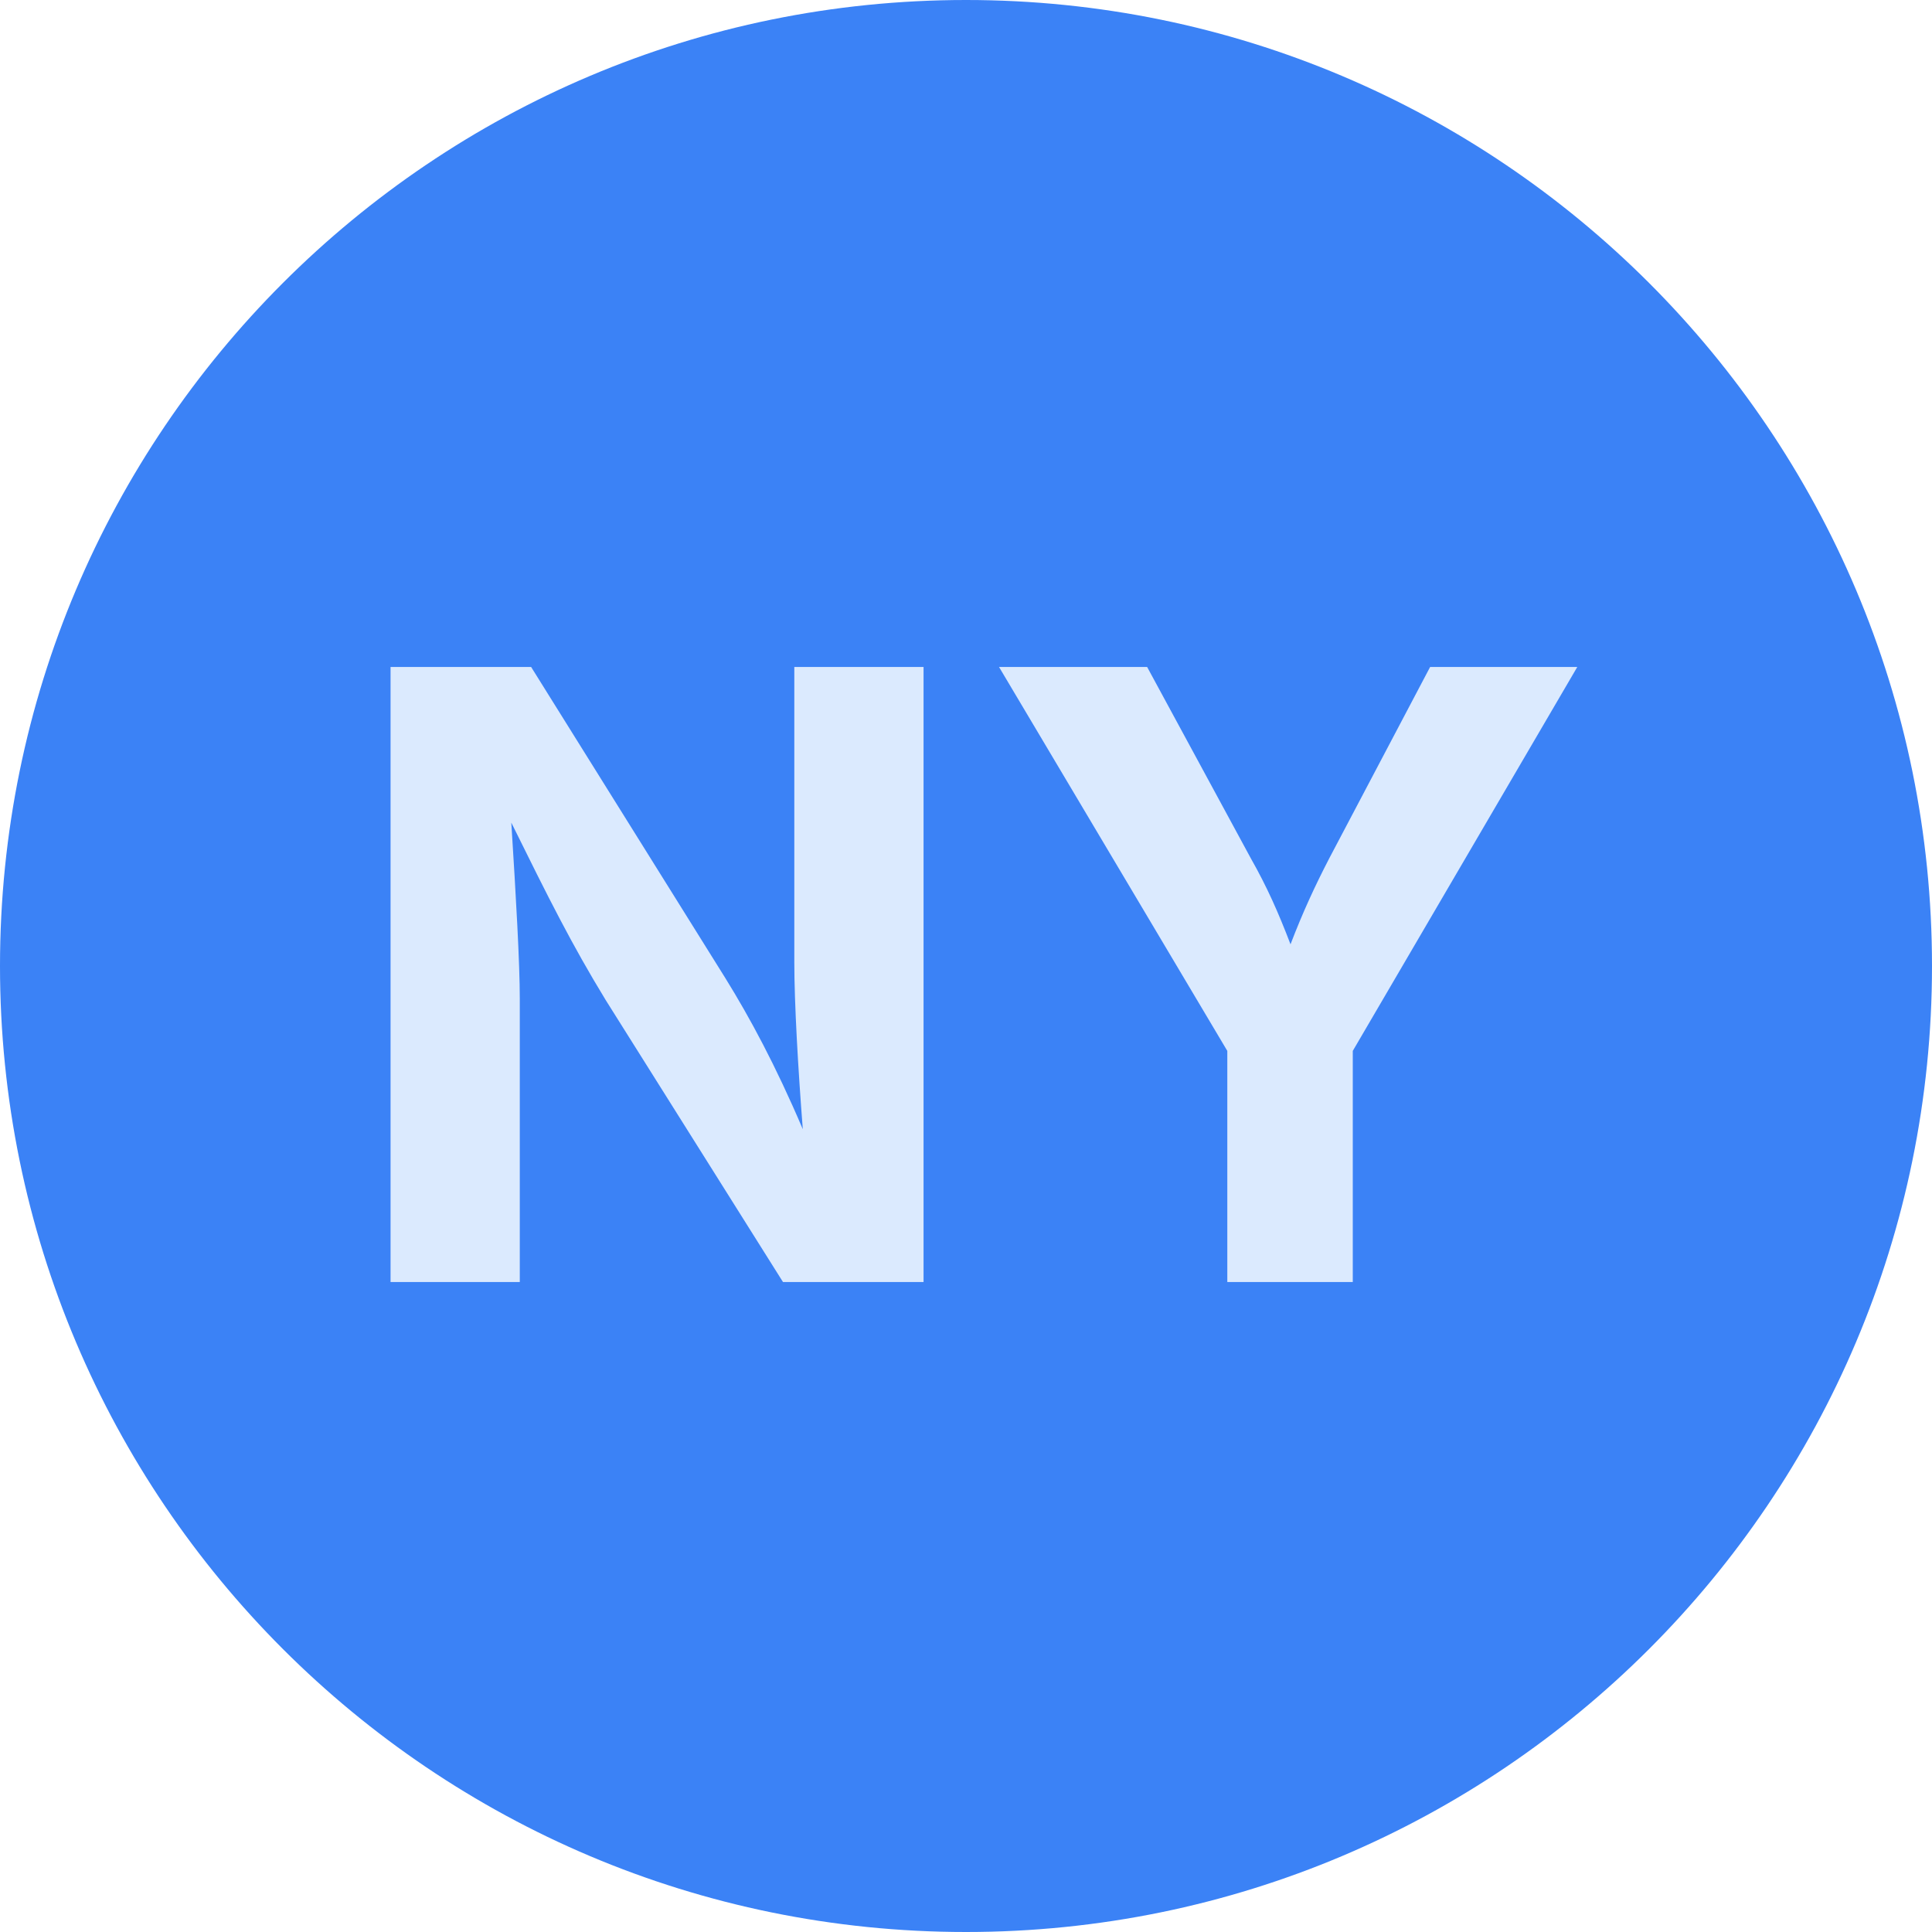
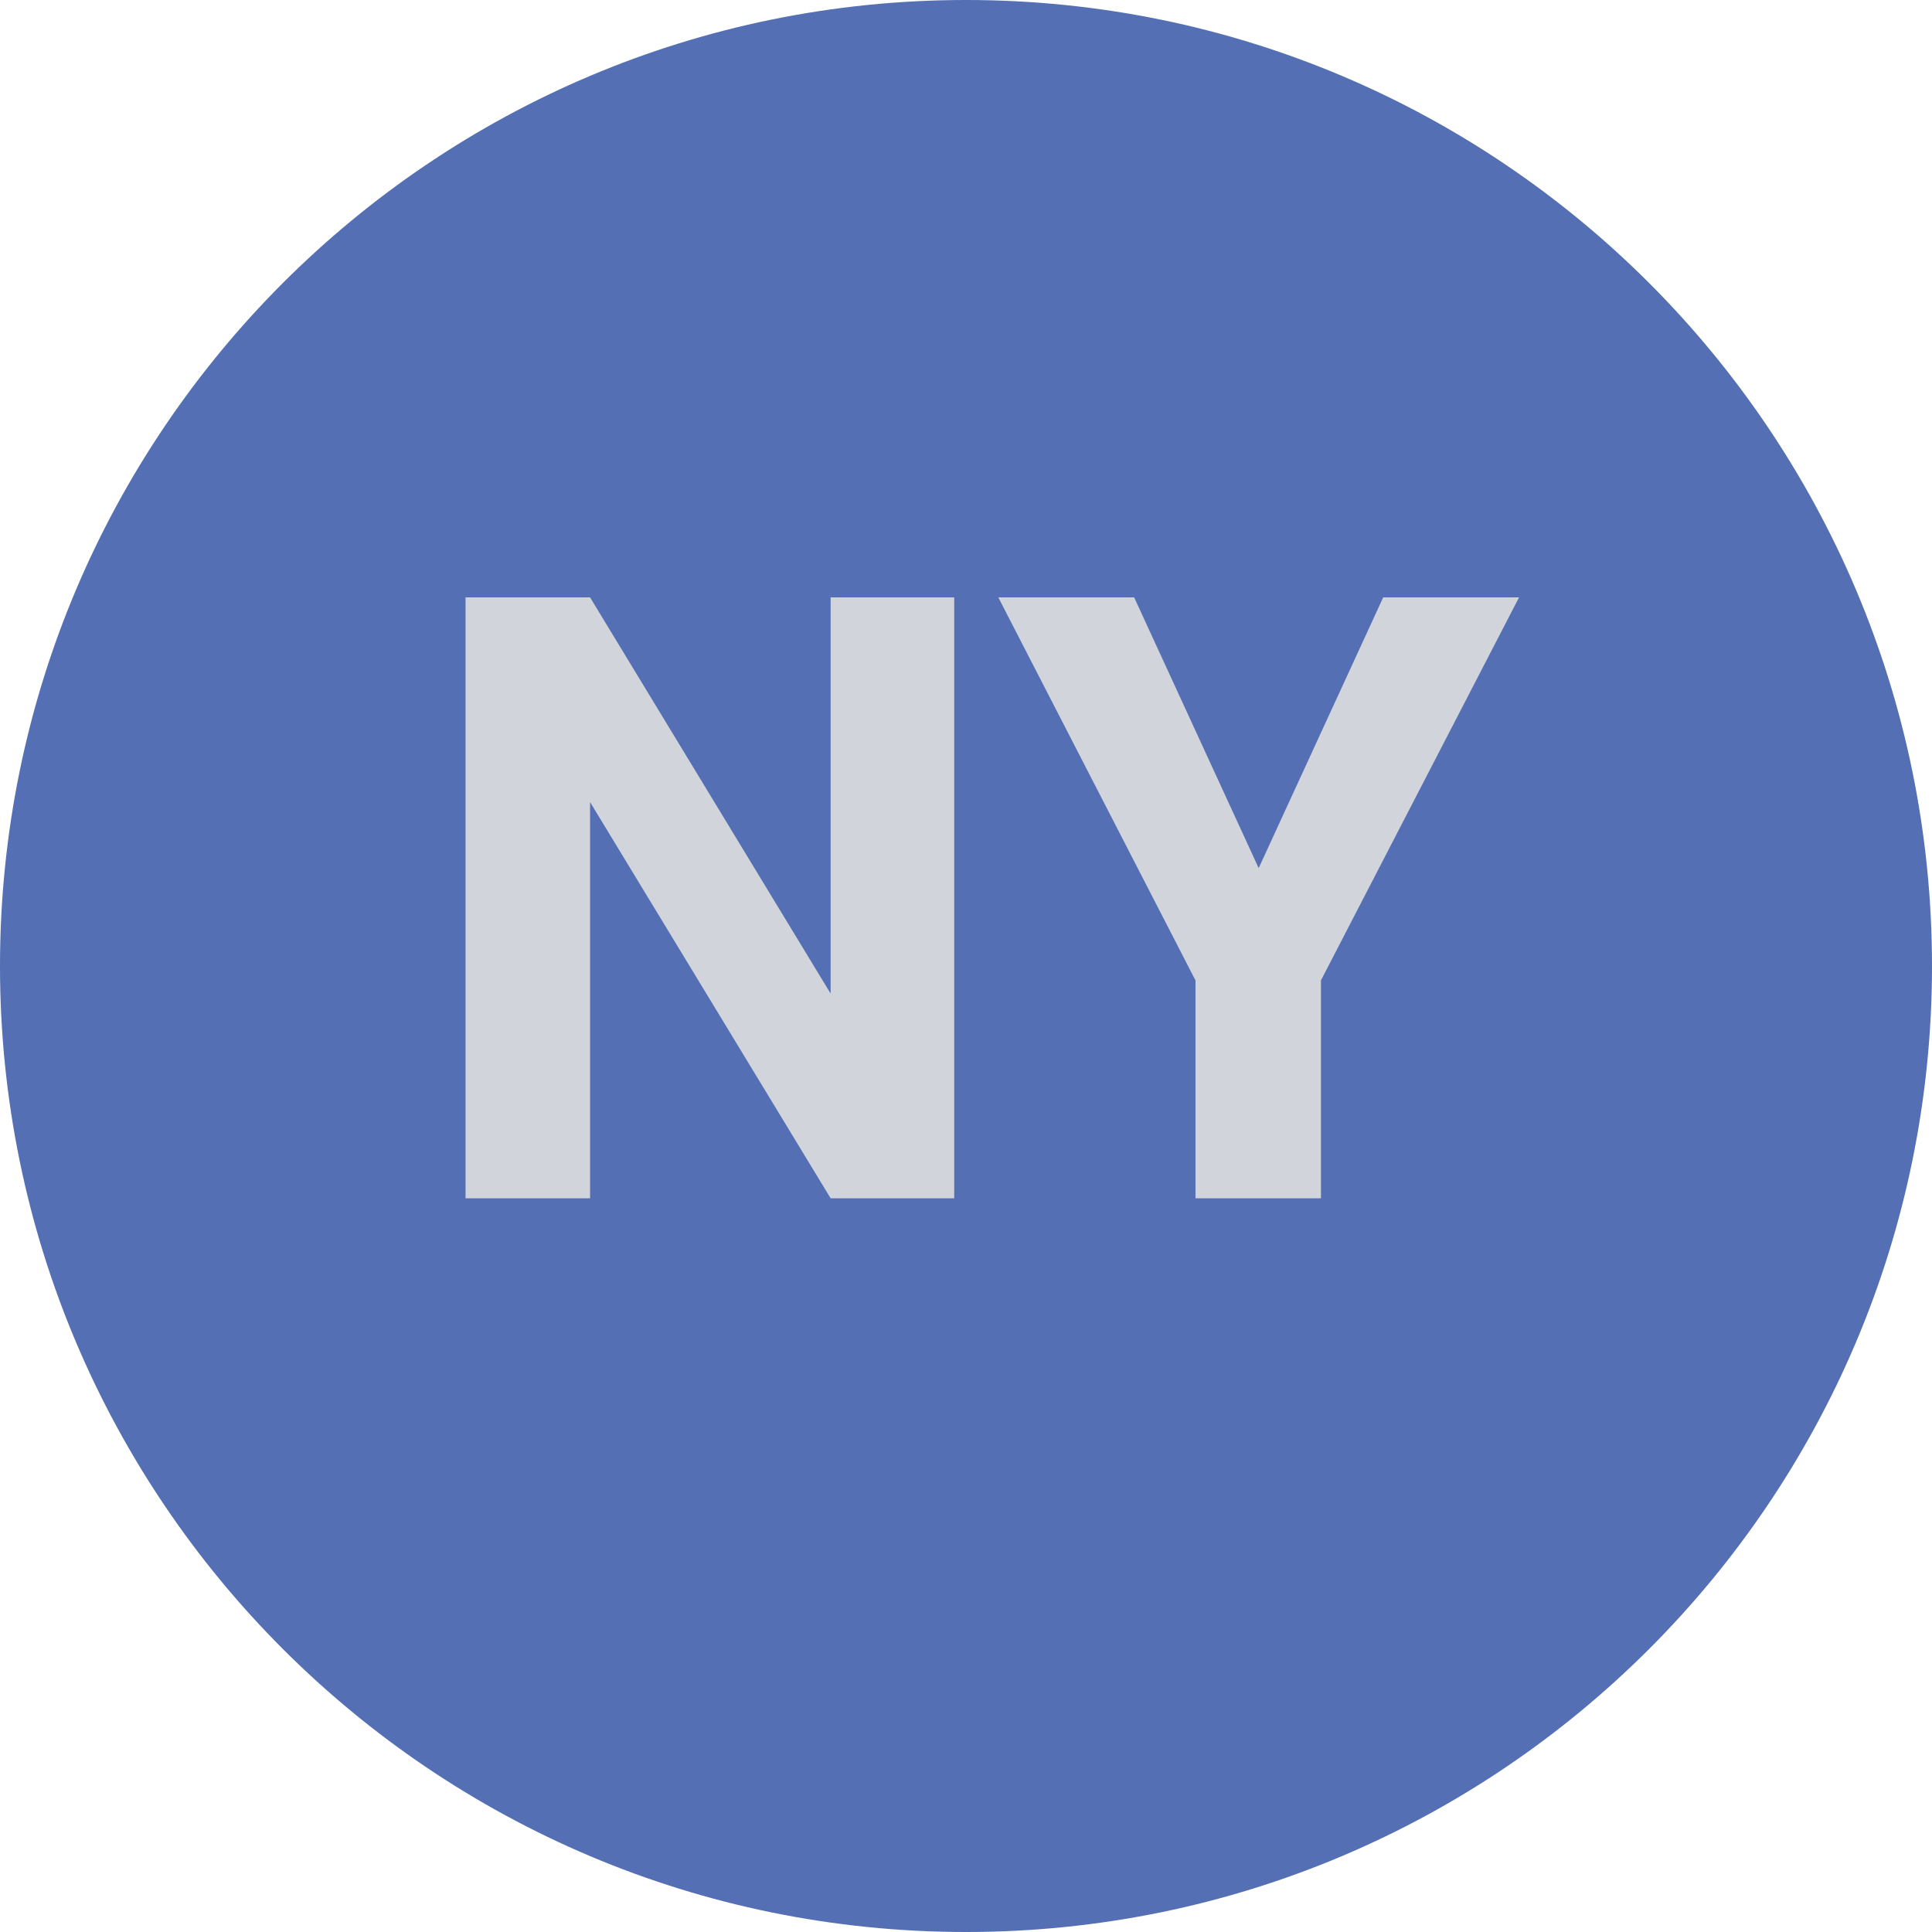
<svg xmlns="http://www.w3.org/2000/svg" width="32" height="32" viewBox="0 0 32 32" fill="none">
  <style>
-     .background { fill: #3B82F6; } /* primary.DEFAULT для светлой темы */
-     .text { fill: #DBEAFE; } /* accent.light для светлой темы */
+     .background { fill: #546fb3; }
+     .text { fill: #D1D5DB; }
    @media (prefers-color-scheme: dark) {
-       .background { fill: #0284C7; } /* primary.dark для темной темы */
-       .text { fill: #7DD3FC; } /* accent.dark для темной темы */
+       .background { fill: #4B6A88; }
+       .text { fill: #A3BFFA; }
    }
  </style>
  <circle cx="16" cy="16" r="16" class="background" />
-   <text x="50%" y="50%" font-family="Inter, sans-serif" font-size="14" font-weight="bold" class="text" text-anchor="middle" dominant-baseline="middle">
+   <text x="50%" y="50%" font-family="Roboto, sans-serif" font-size="14" font-weight="bold" class="text" text-anchor="middle" dominant-baseline="middle">
    NY
  </text>
</svg>
